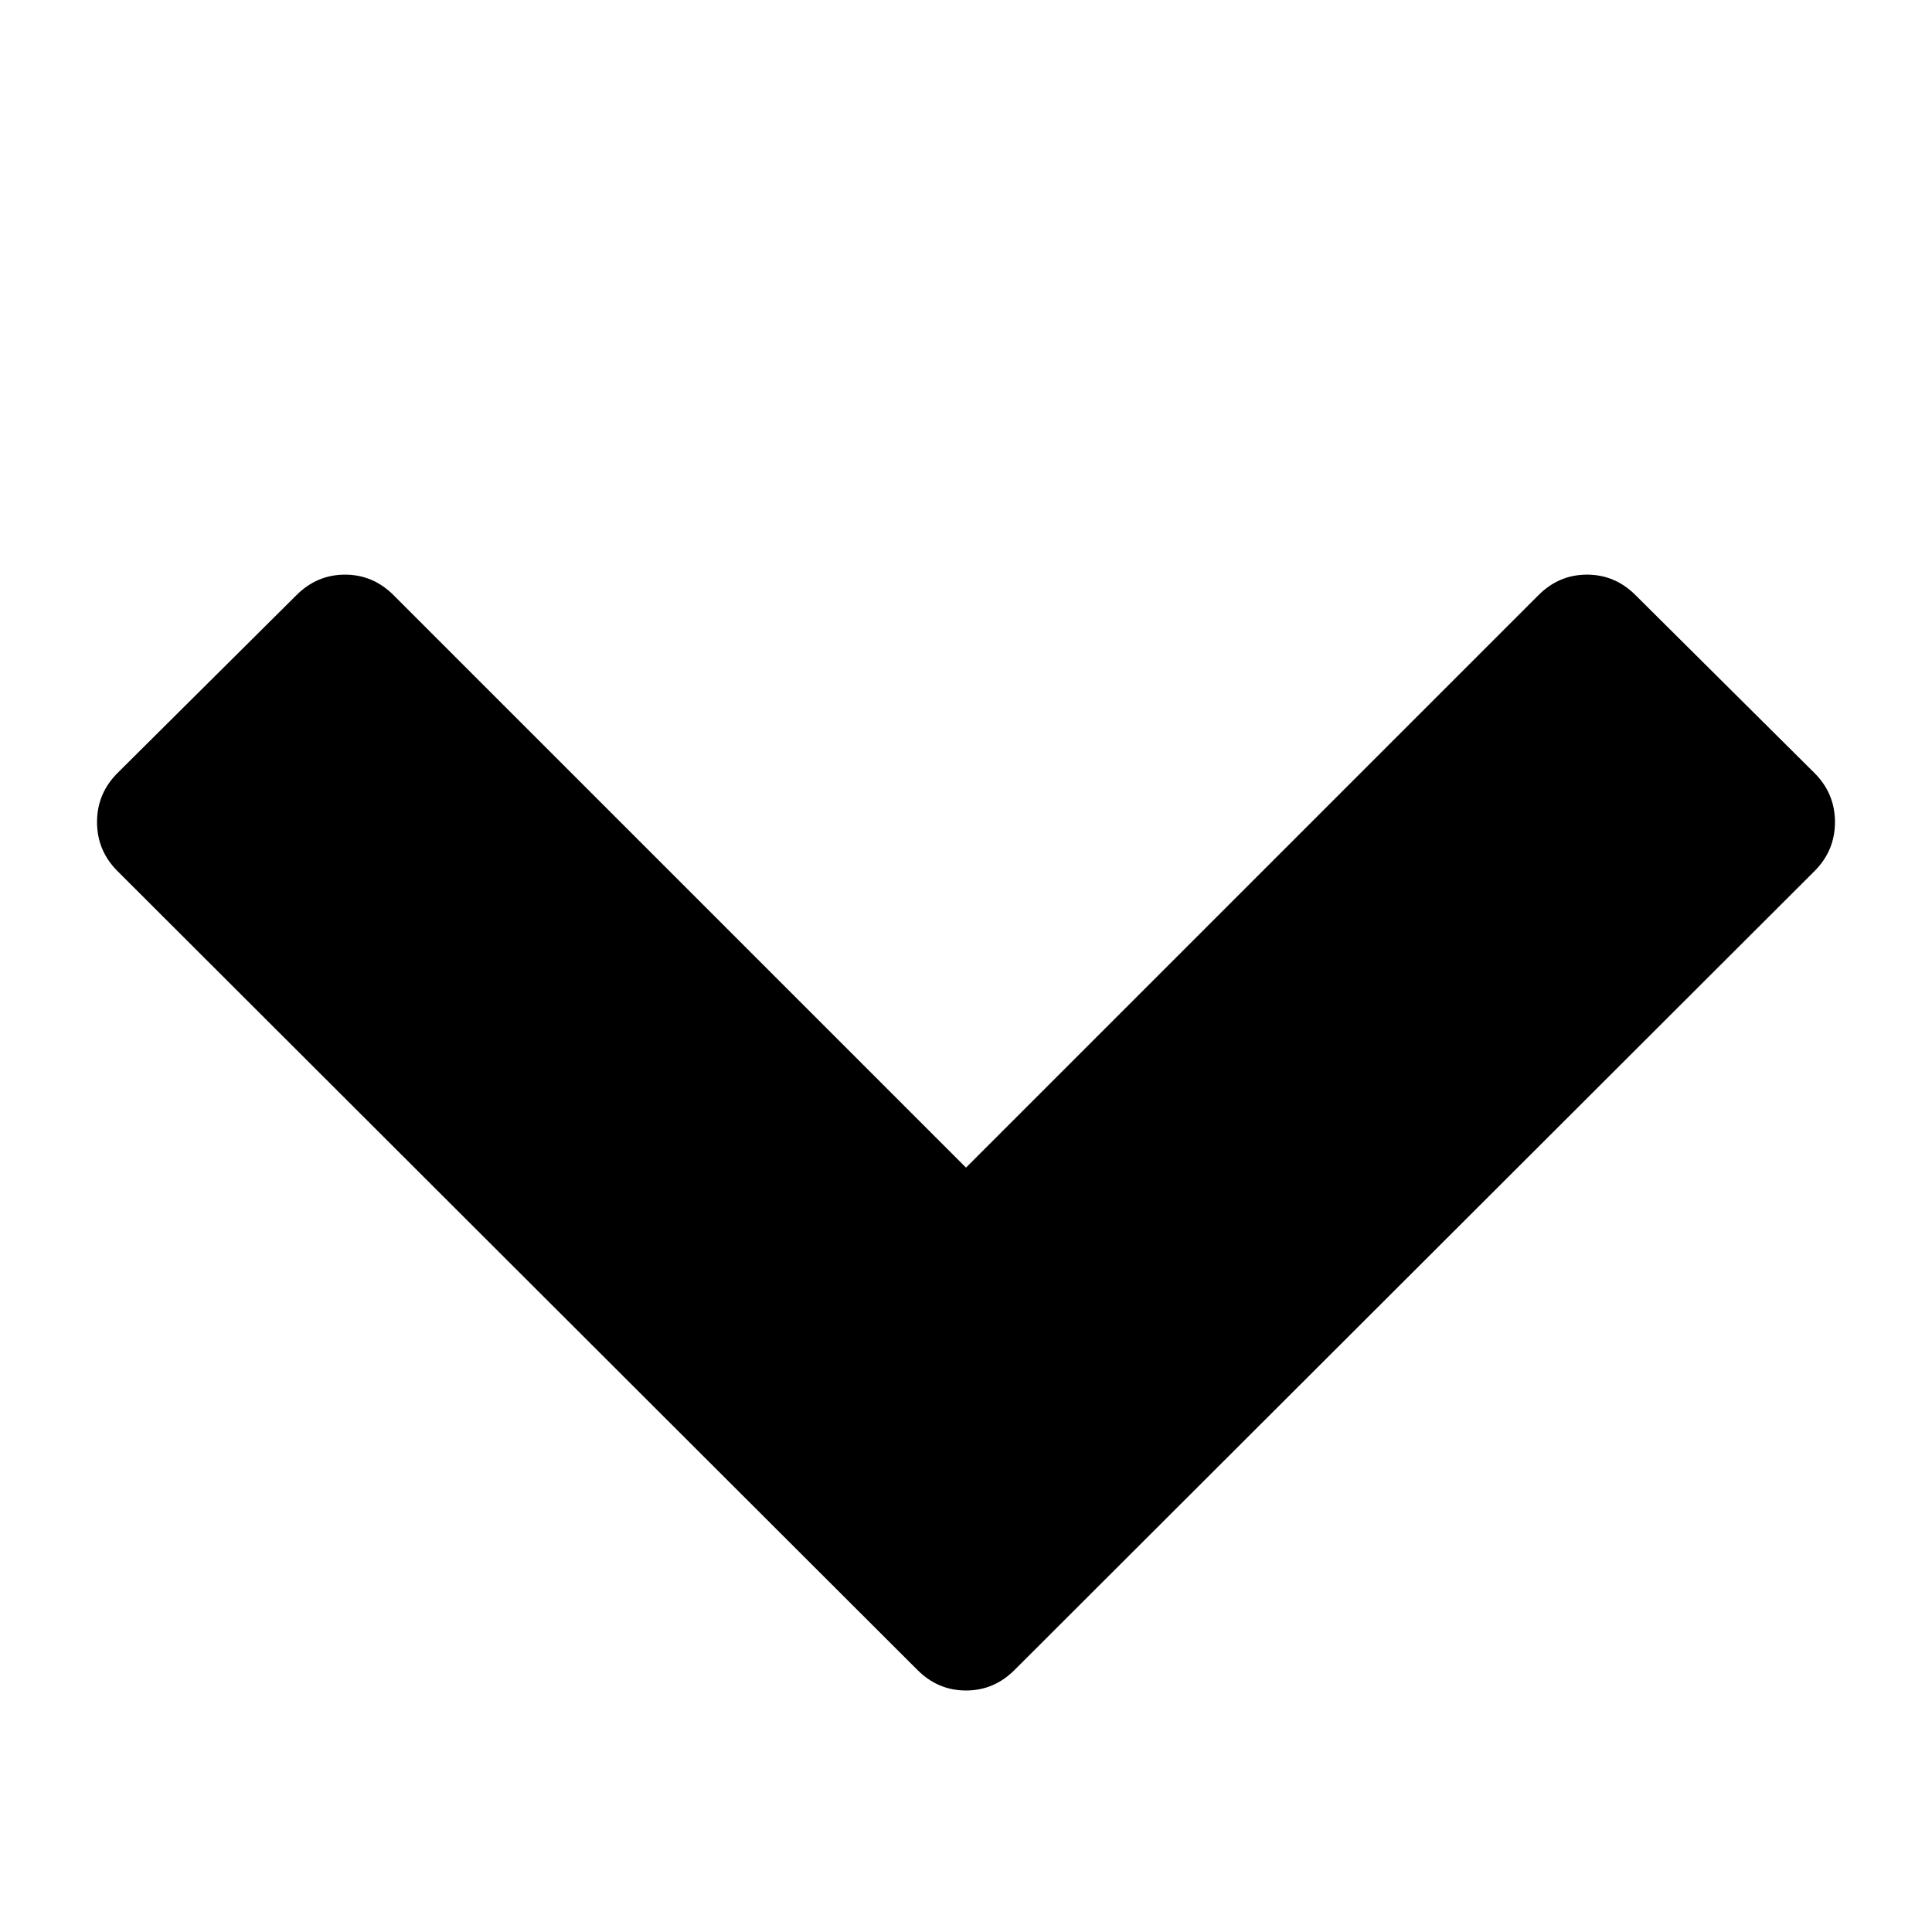
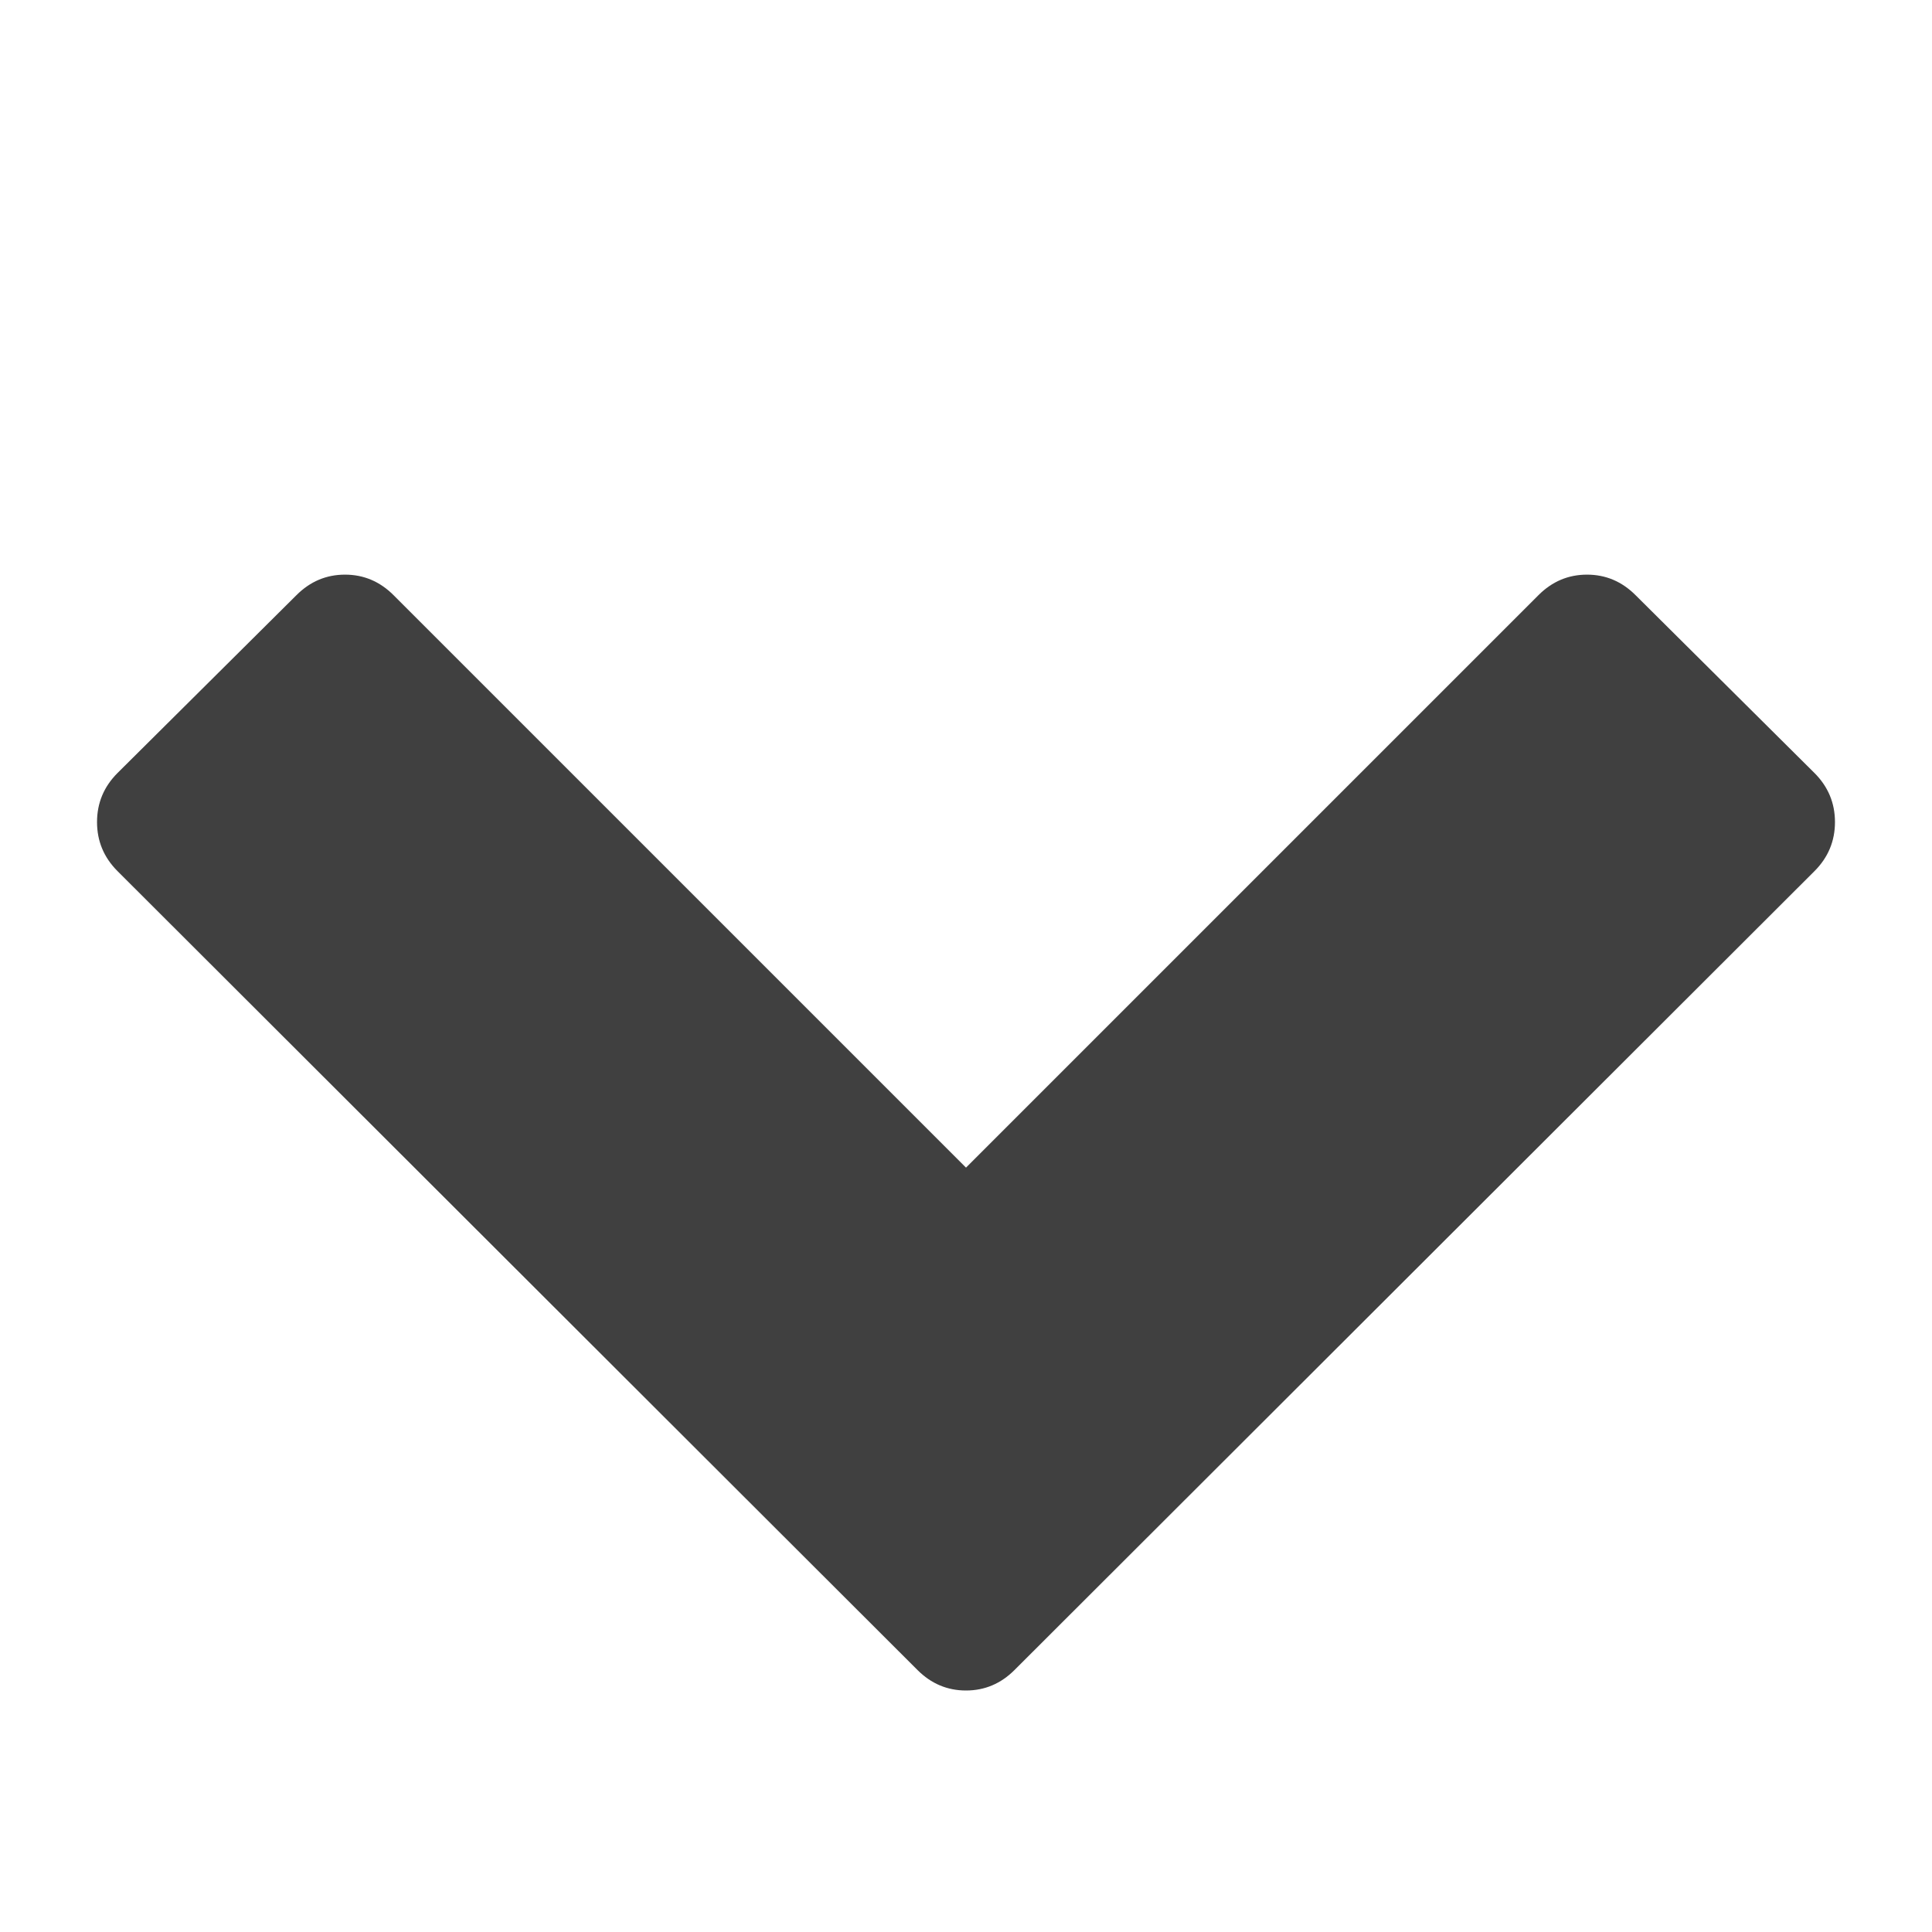
- <svg xmlns="http://www.w3.org/2000/svg" width="1792" height="1792" viewBox="0 0 1792 1792">
+ <svg xmlns="http://www.w3.org/2000/svg" fill="#404040" width="1792" height="1792" viewBox="0 0 1792 1792">
  <path d="M1683 808l-742 741q-19 19-45 19t-45-19l-742-741q-19-19-19-45.5t19-45.5l166-165q19-19 45-19t45 19l531 531 531-531q19-19 45-19t45 19l166 165q19 19 19 45.5t-19 45.5z" />
</svg>
